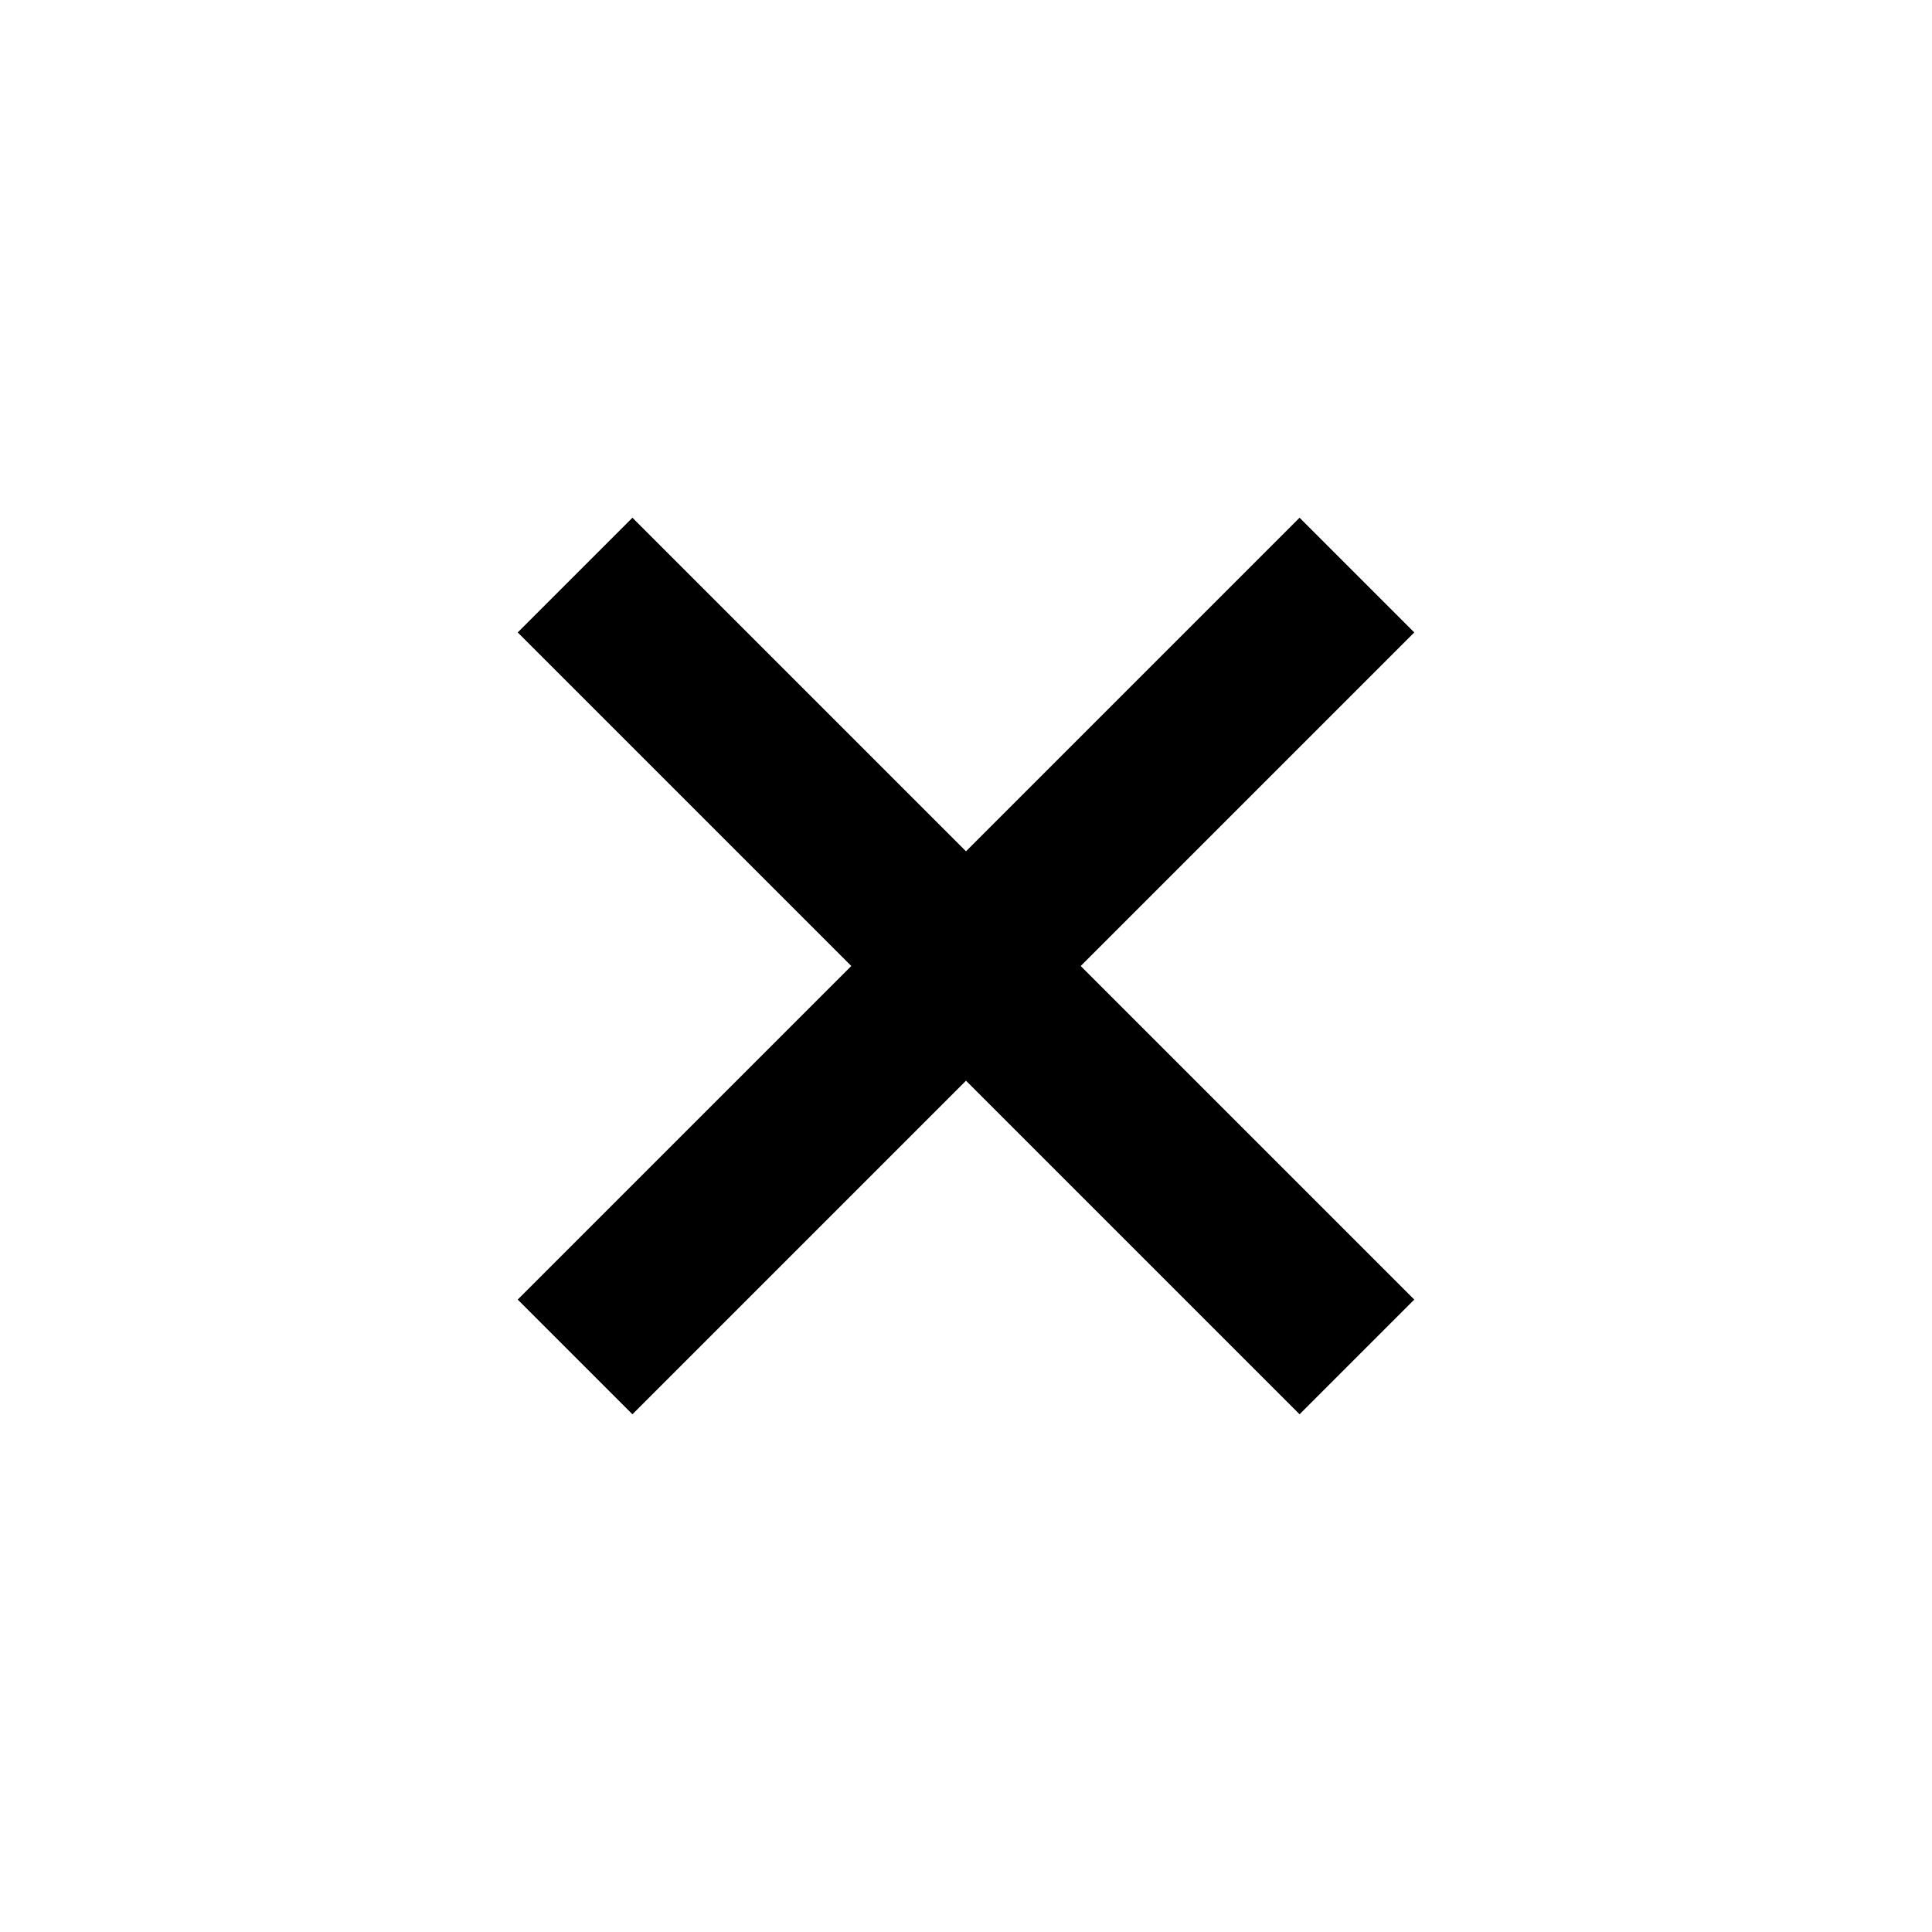
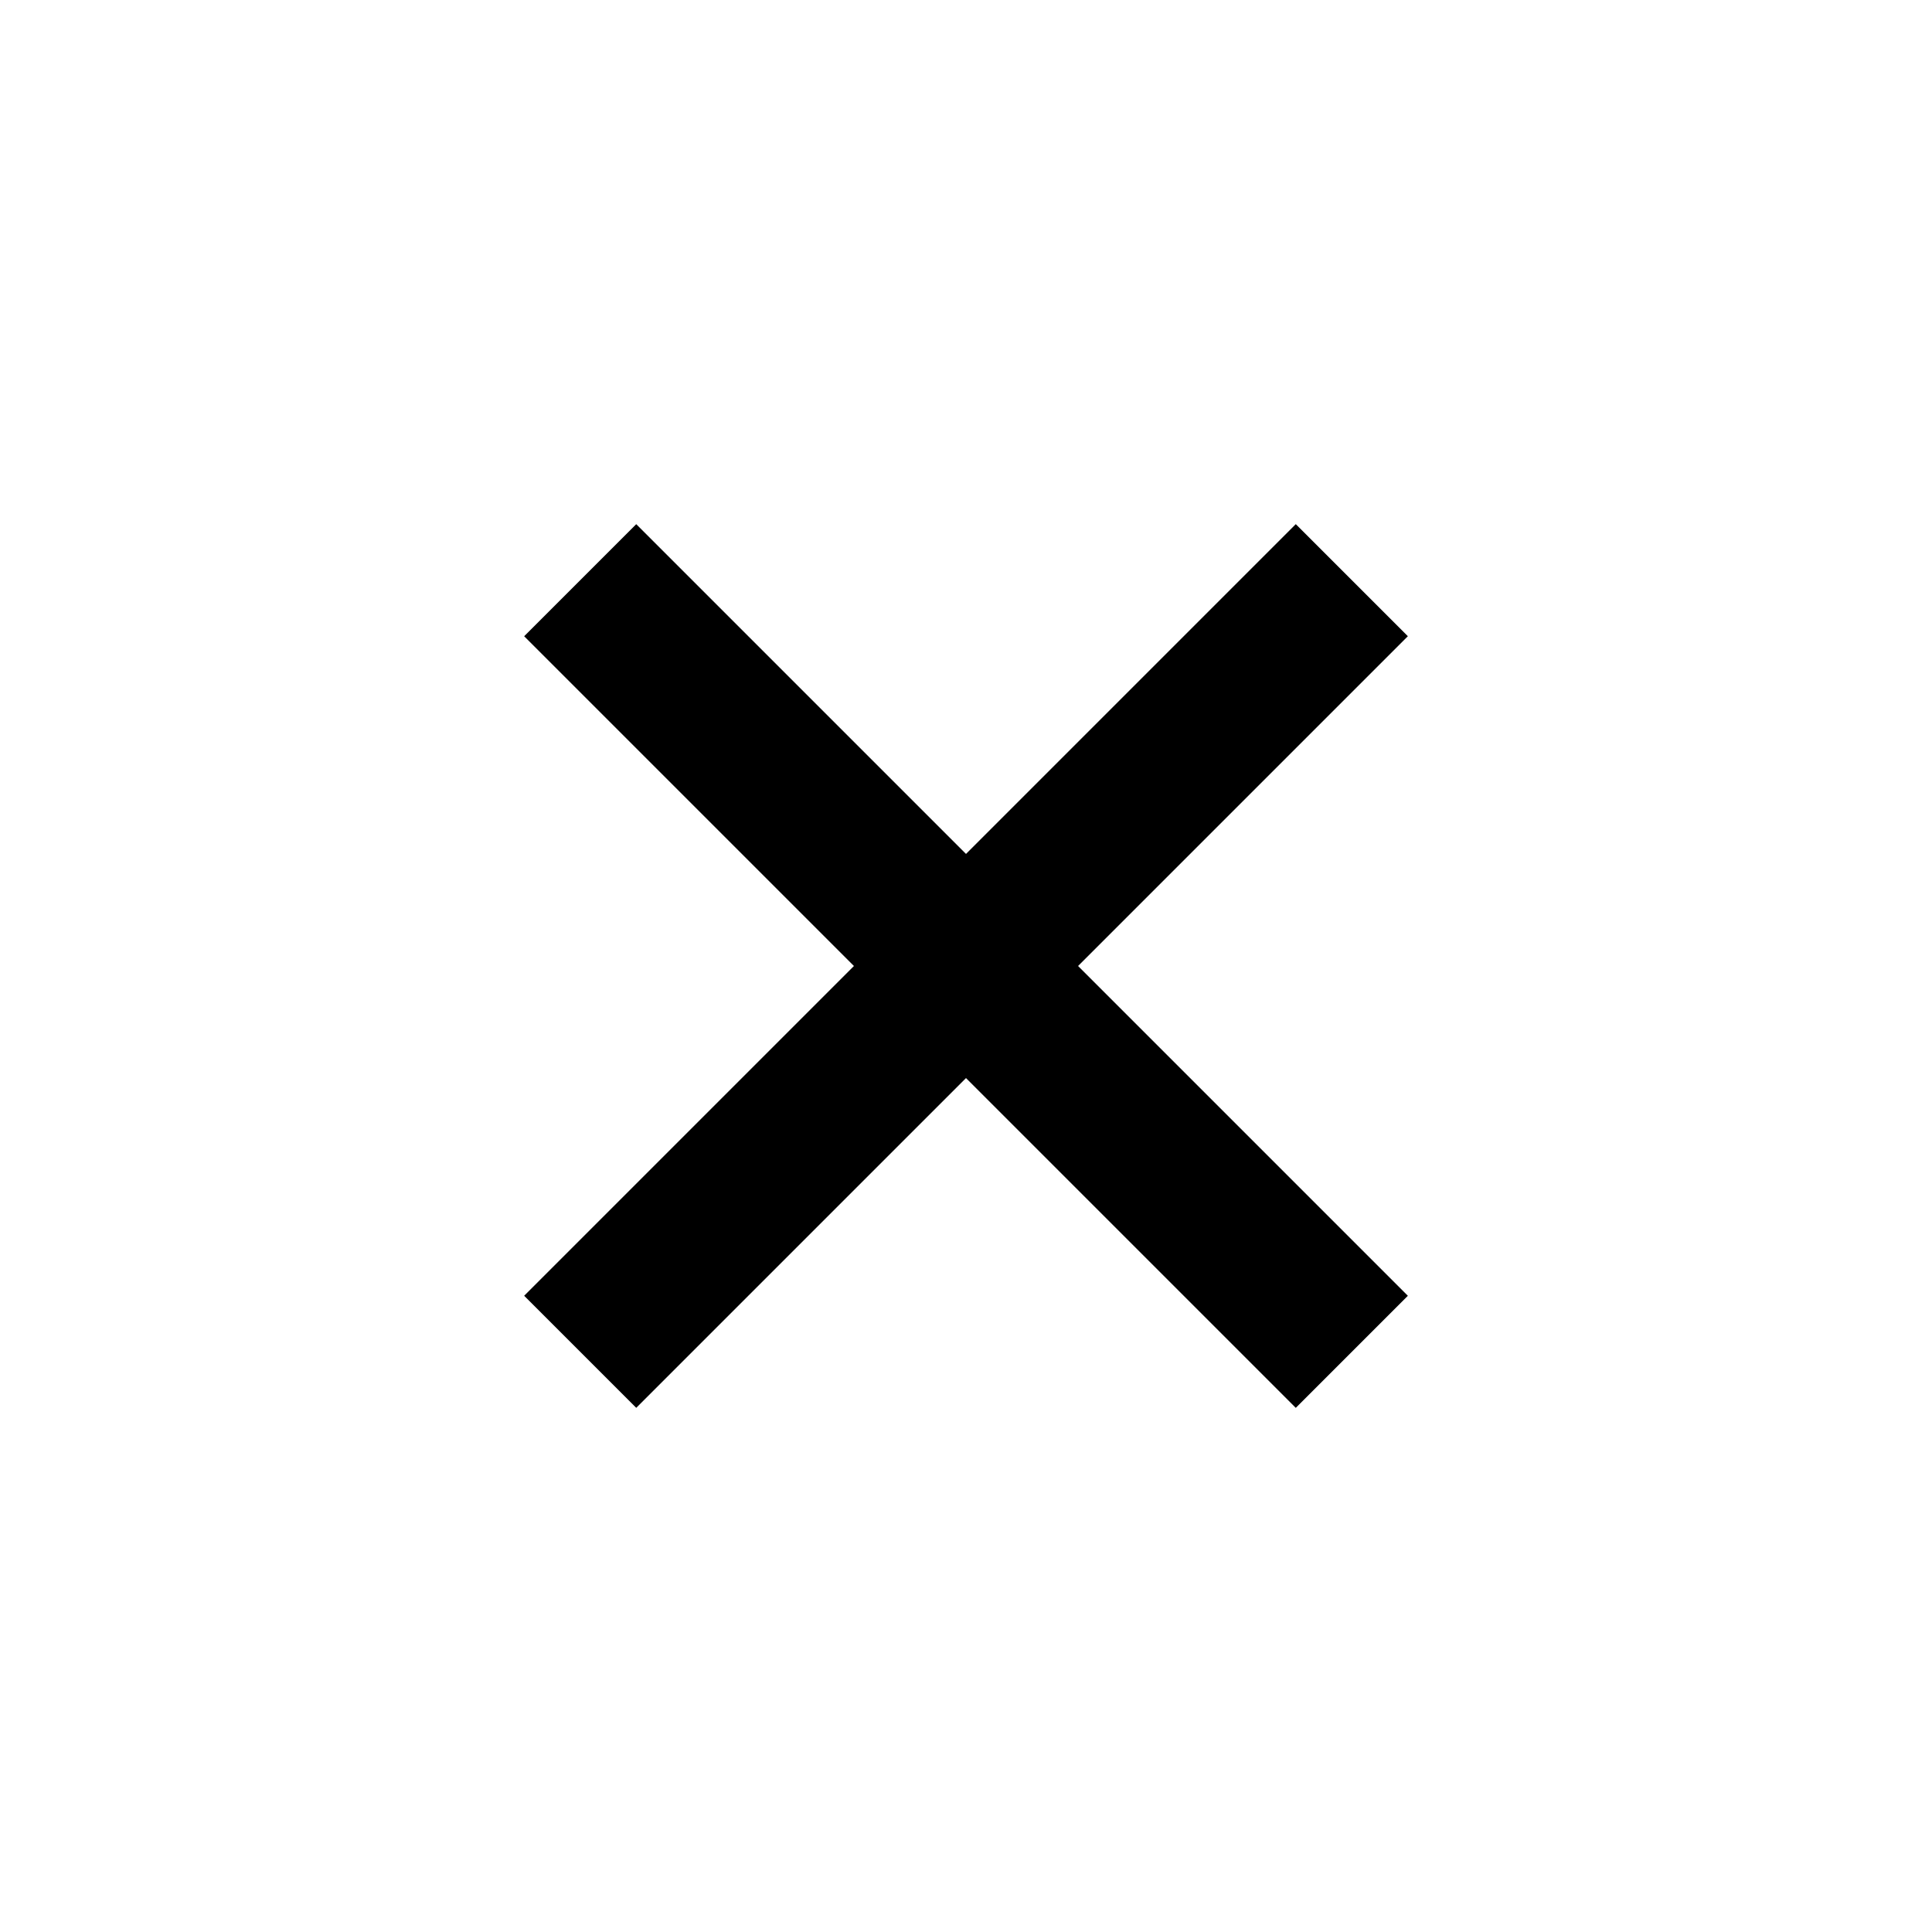
- <svg xmlns="http://www.w3.org/2000/svg" version="1.1" id="Layer_1" x="0px" y="0px" viewBox="0 0 512 512" style="enable-background:new 0 0 512 512;" xml:space="preserve">
-   <polygon points="374.8,167.6 344.4,137.2 256,225.6 256,225.6 256,225.6 167.6,137.2 137.2,167.6 225.6,256 137.2,344.4   167.6,374.8 256,286.4 256,286.4 256,286.4 344.4,374.8 374.8,344.4 286.4,256 " />
+ <svg xmlns="http://www.w3.org/2000/svg" data-name="Layer 1" viewBox="0 0 512 512">
+   <path d="M138.909 168.609l29.698-29.699 204.489 204.488-29.699 29.699z" />
+   <path d="M138.909 343.391l204.488-204.488 29.699 29.699L168.607 373.09z" />
</svg>
